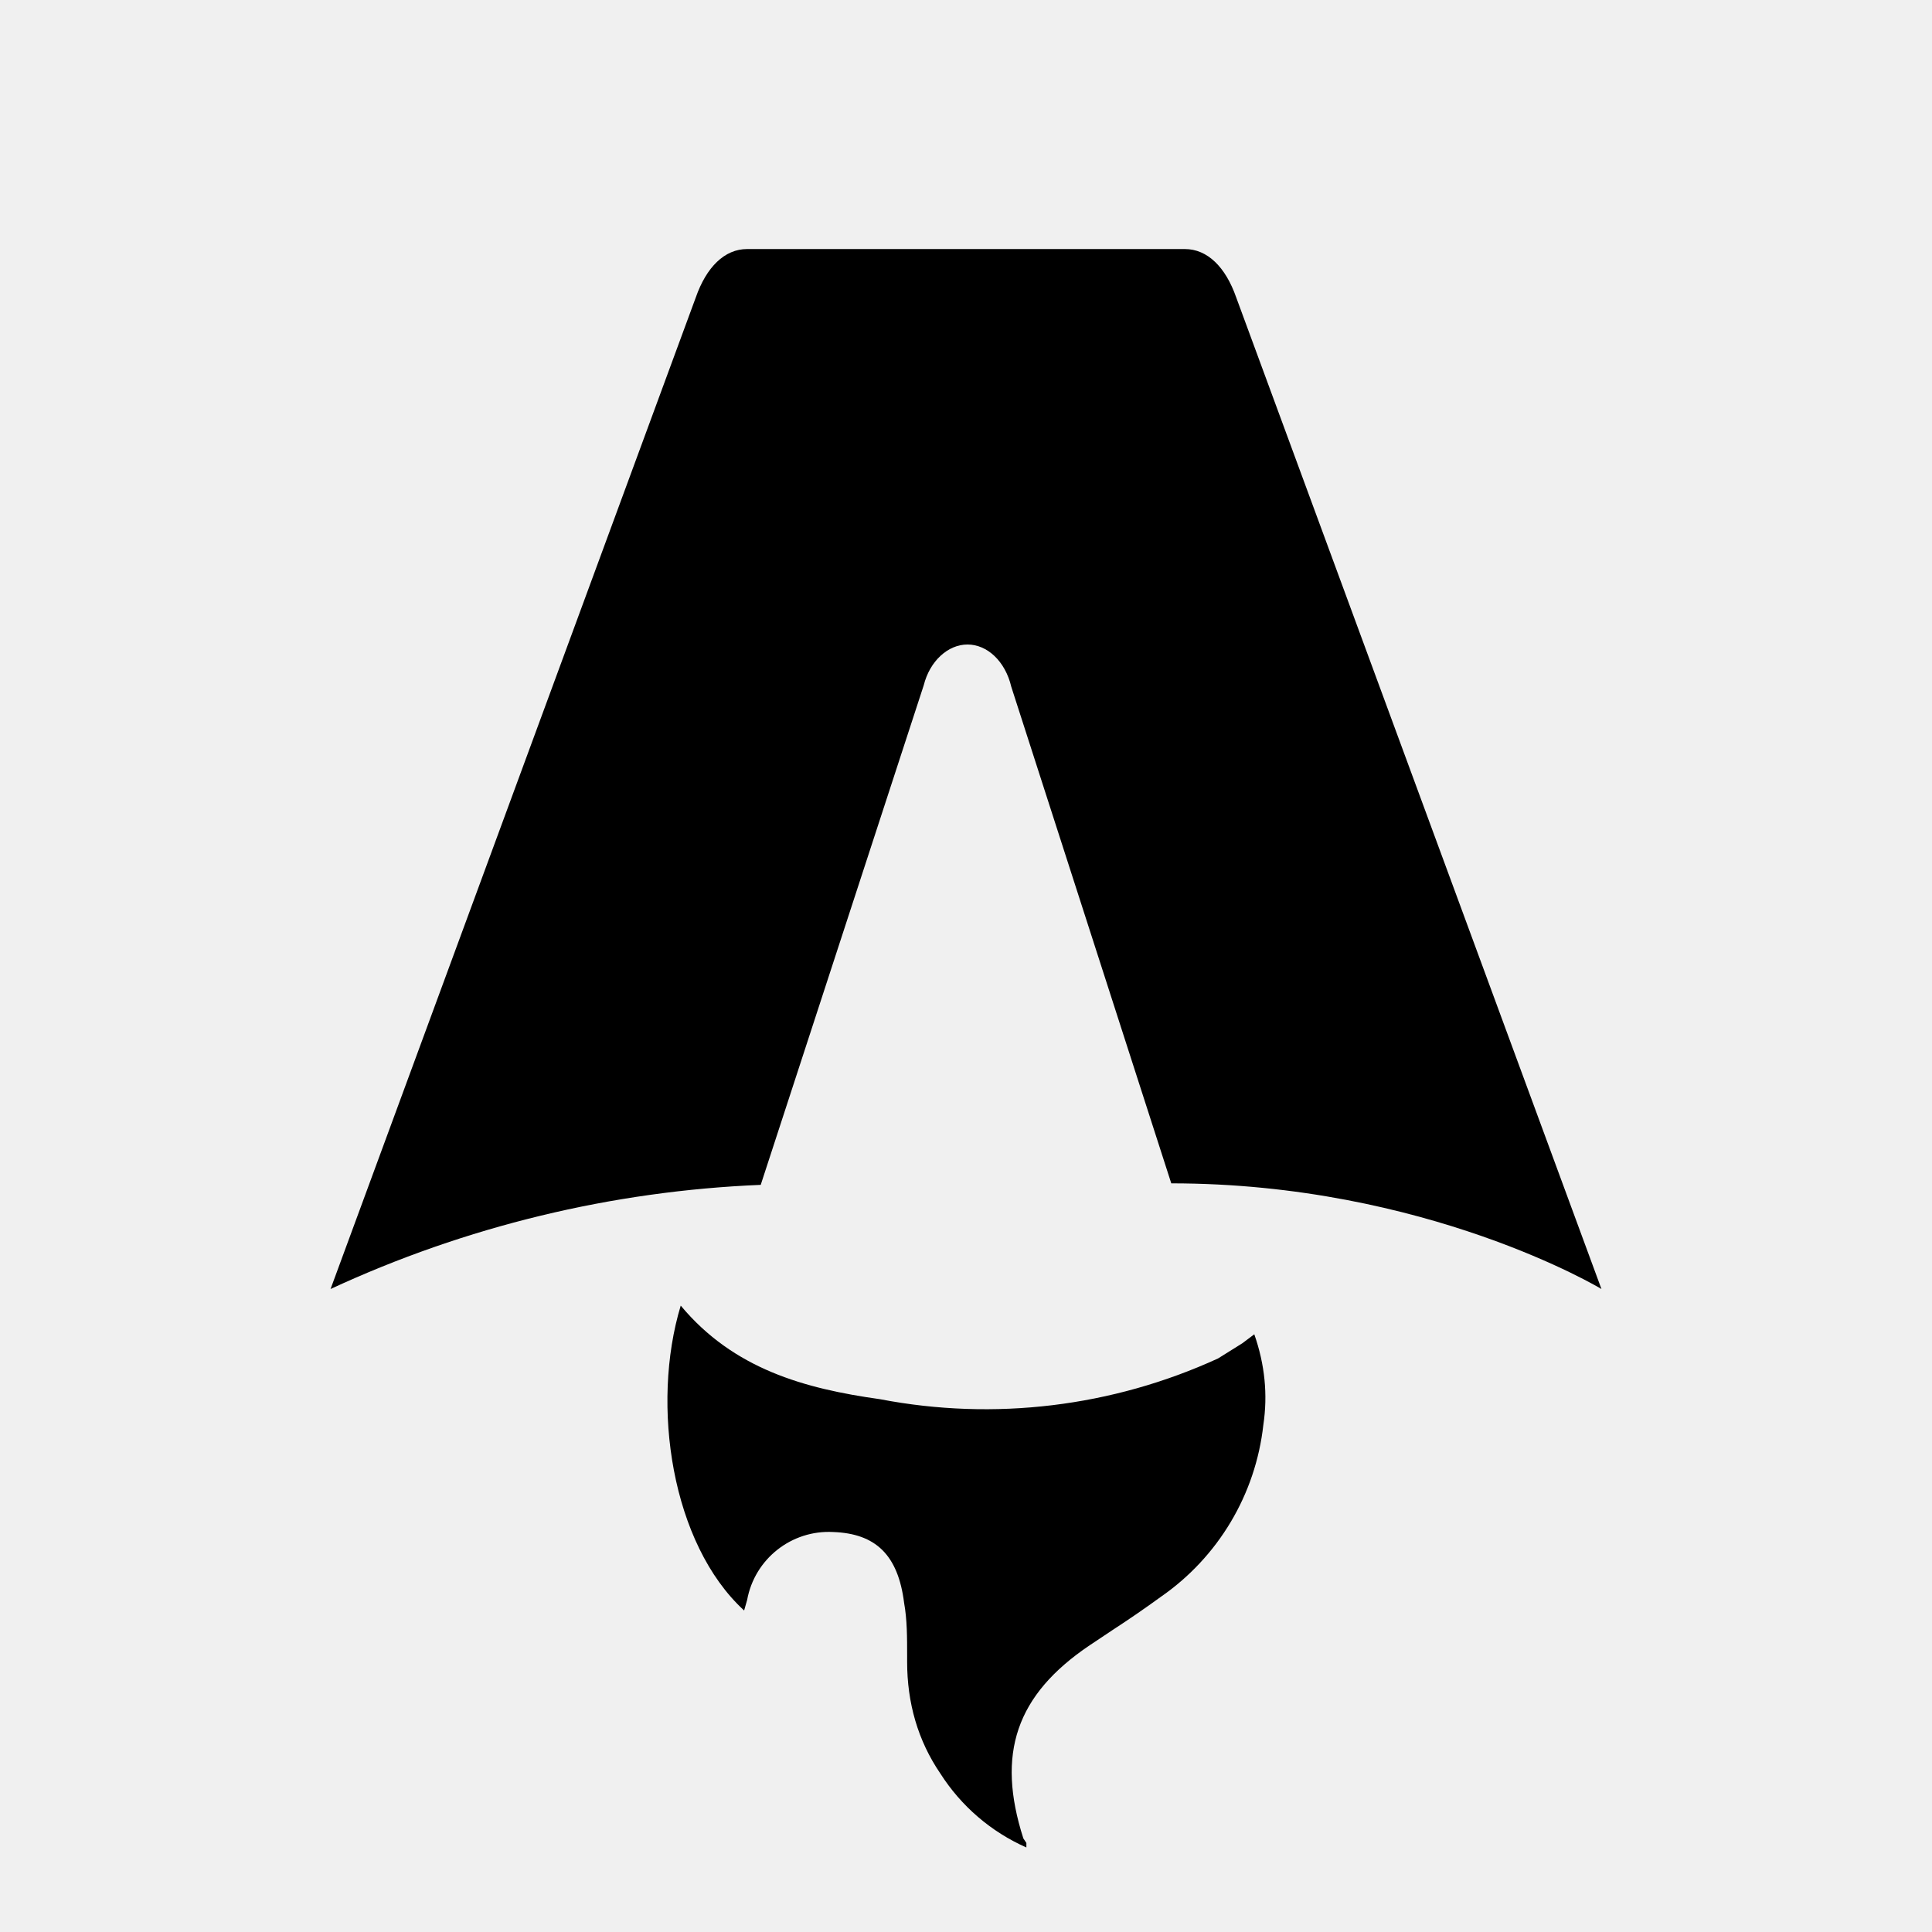
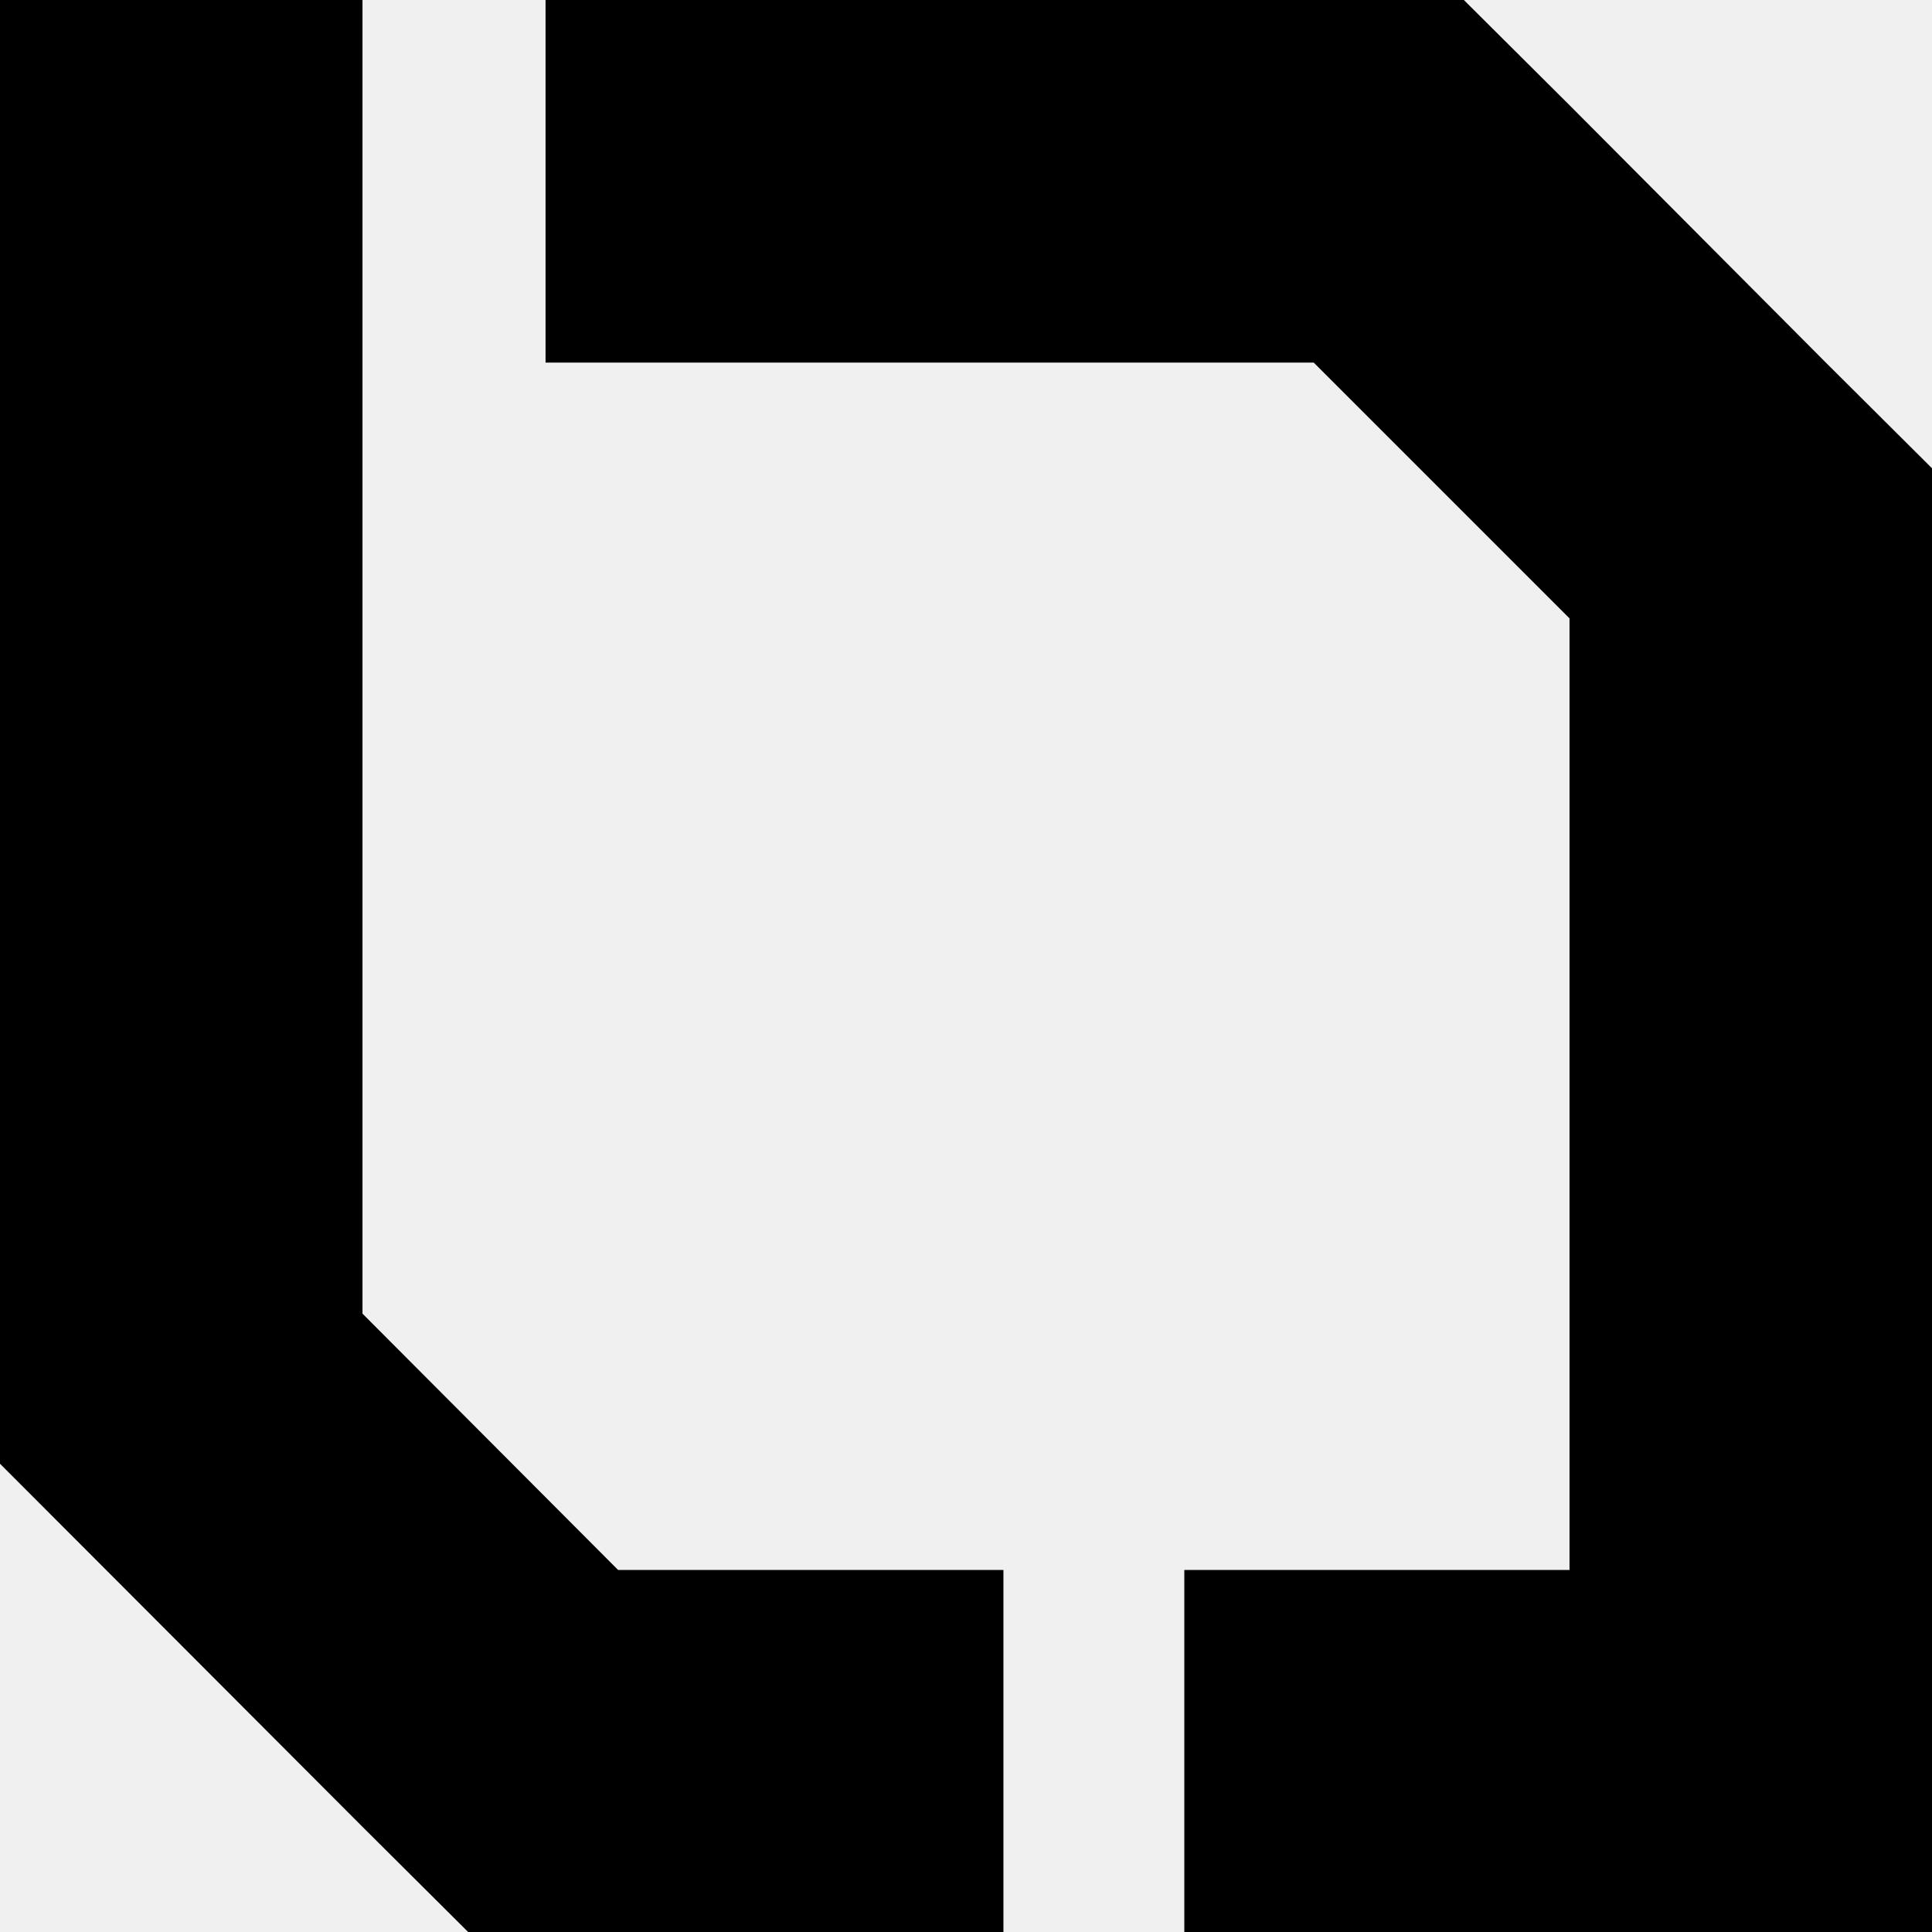
- <svg xmlns="http://www.w3.org/2000/svg" fill="none" viewBox="0 0 128 128">
-   <path d="M50.4 78.5a75.1 75.1 0 0 0-28.5 6.9l24.2-65.7c.7-2 1.9-3.2 3.4-3.2h29c1.5 0 2.7 1.2 3.4 3.2l24.2 65.7s-11.6-7-28.5-7L67 45.5c-.4-1.7-1.6-2.8-2.9-2.8-1.3 0-2.5 1.1-2.9 2.7L50.4 78.5Zm-1.1 28.2Zm-4.2-20.2c-2 6.6-.6 15.8 4.2 20.2a17.5 17.5 0 0 1 .2-.7 5.5 5.5 0 0 1 5.7-4.5c2.8.1 4.3 1.5 4.7 4.7.2 1.1.2 2.3.2 3.5v.4c0 2.7.7 5.2 2.2 7.4a13 13 0 0 0 5.7 4.9v-.3l-.2-.3c-1.8-5.6-.5-9.5 4.4-12.8l1.5-1a73 73 0 0 0 3.2-2.2 16 16 0 0 0 6.8-11.4c.3-2 .1-4-.6-6l-.8.6-1.6 1a37 37 0 0 1-22.4 2.7c-5-.7-9.7-2-13.2-6.2Z" />
-   <style>
-         path { fill: #000; }
-         @media (prefers-color-scheme: dark) {
-             path { fill: #FFF; }
-         }
-     </style>
+ <svg xmlns="http://www.w3.org/2000/svg" width="16" height="16" viewBox="0 0 16 16" fill="none">
+   <path d="M16 3.878V16H9.808V13.002H12.998V5.121L10.88 3.003H4.518V0H12.123L12.998 0.871L15.121 3.003L16 3.878Z" fill="black" />
+   <path d="M8.31 13.002V16H3.877L3.002 15.129L0.879 13.002L0 12.122V0H3.002V10.879L5.119 13.002H8.31Z" fill="black" />
</svg>
